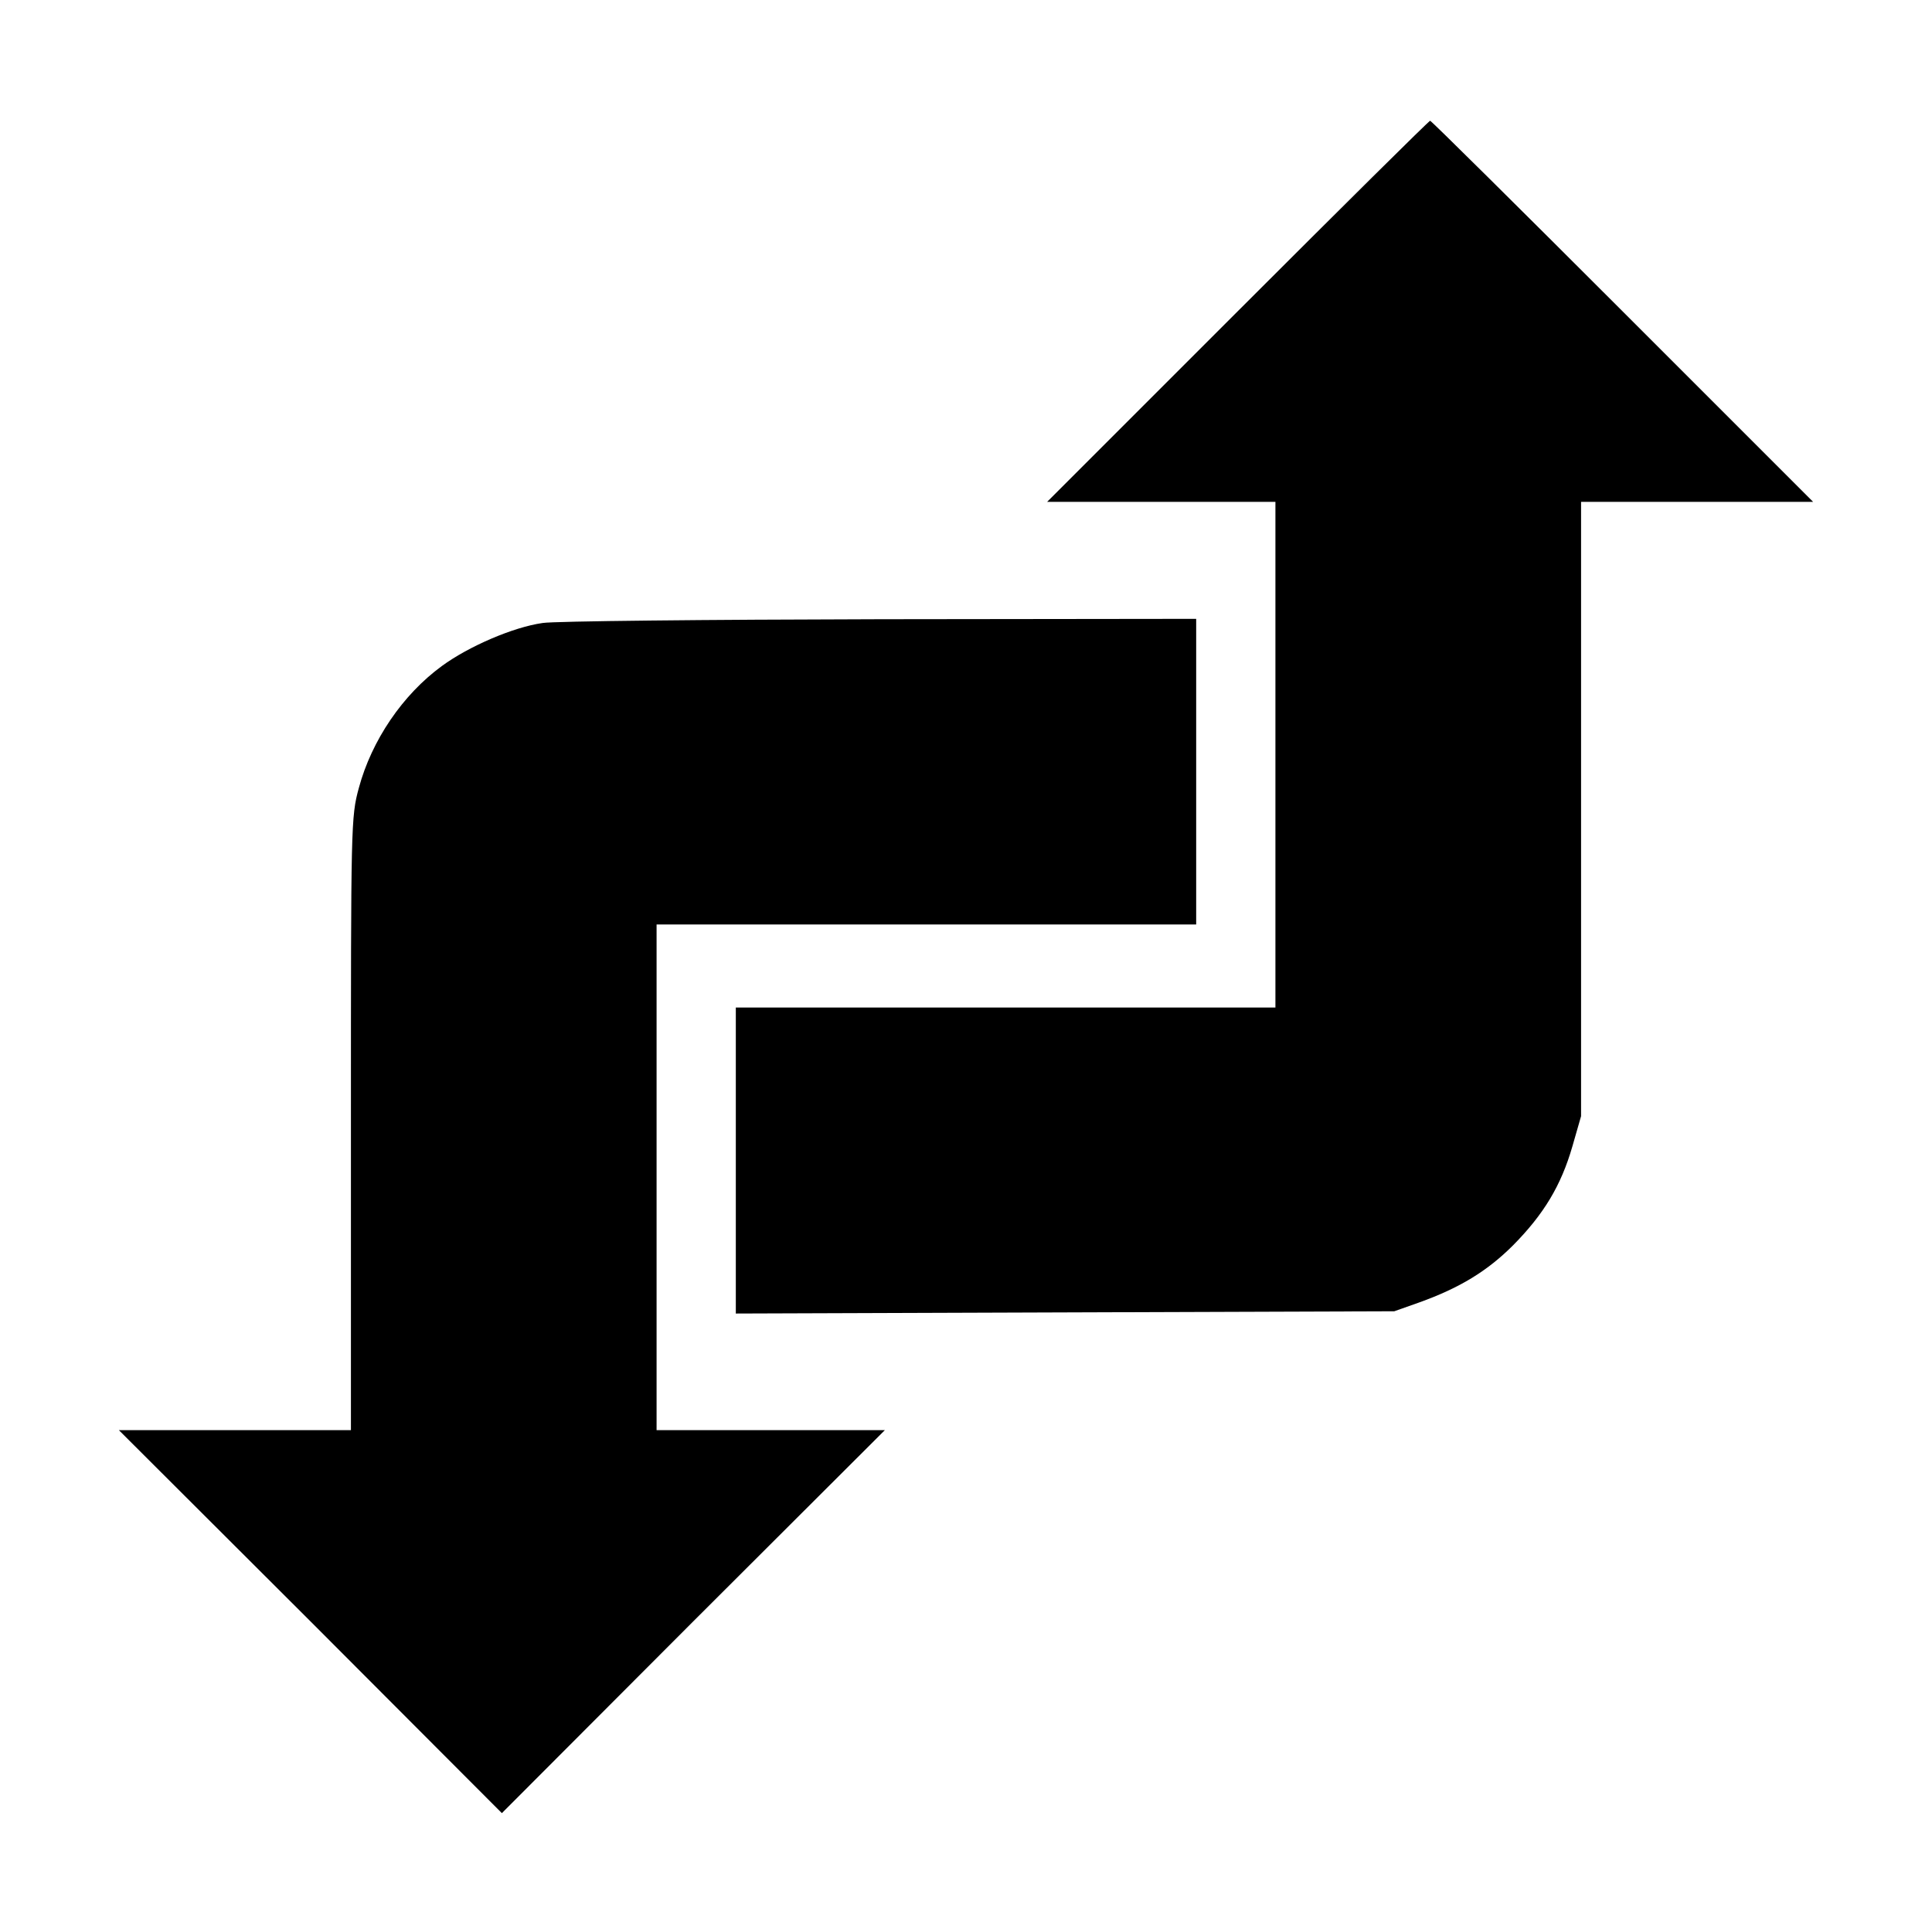
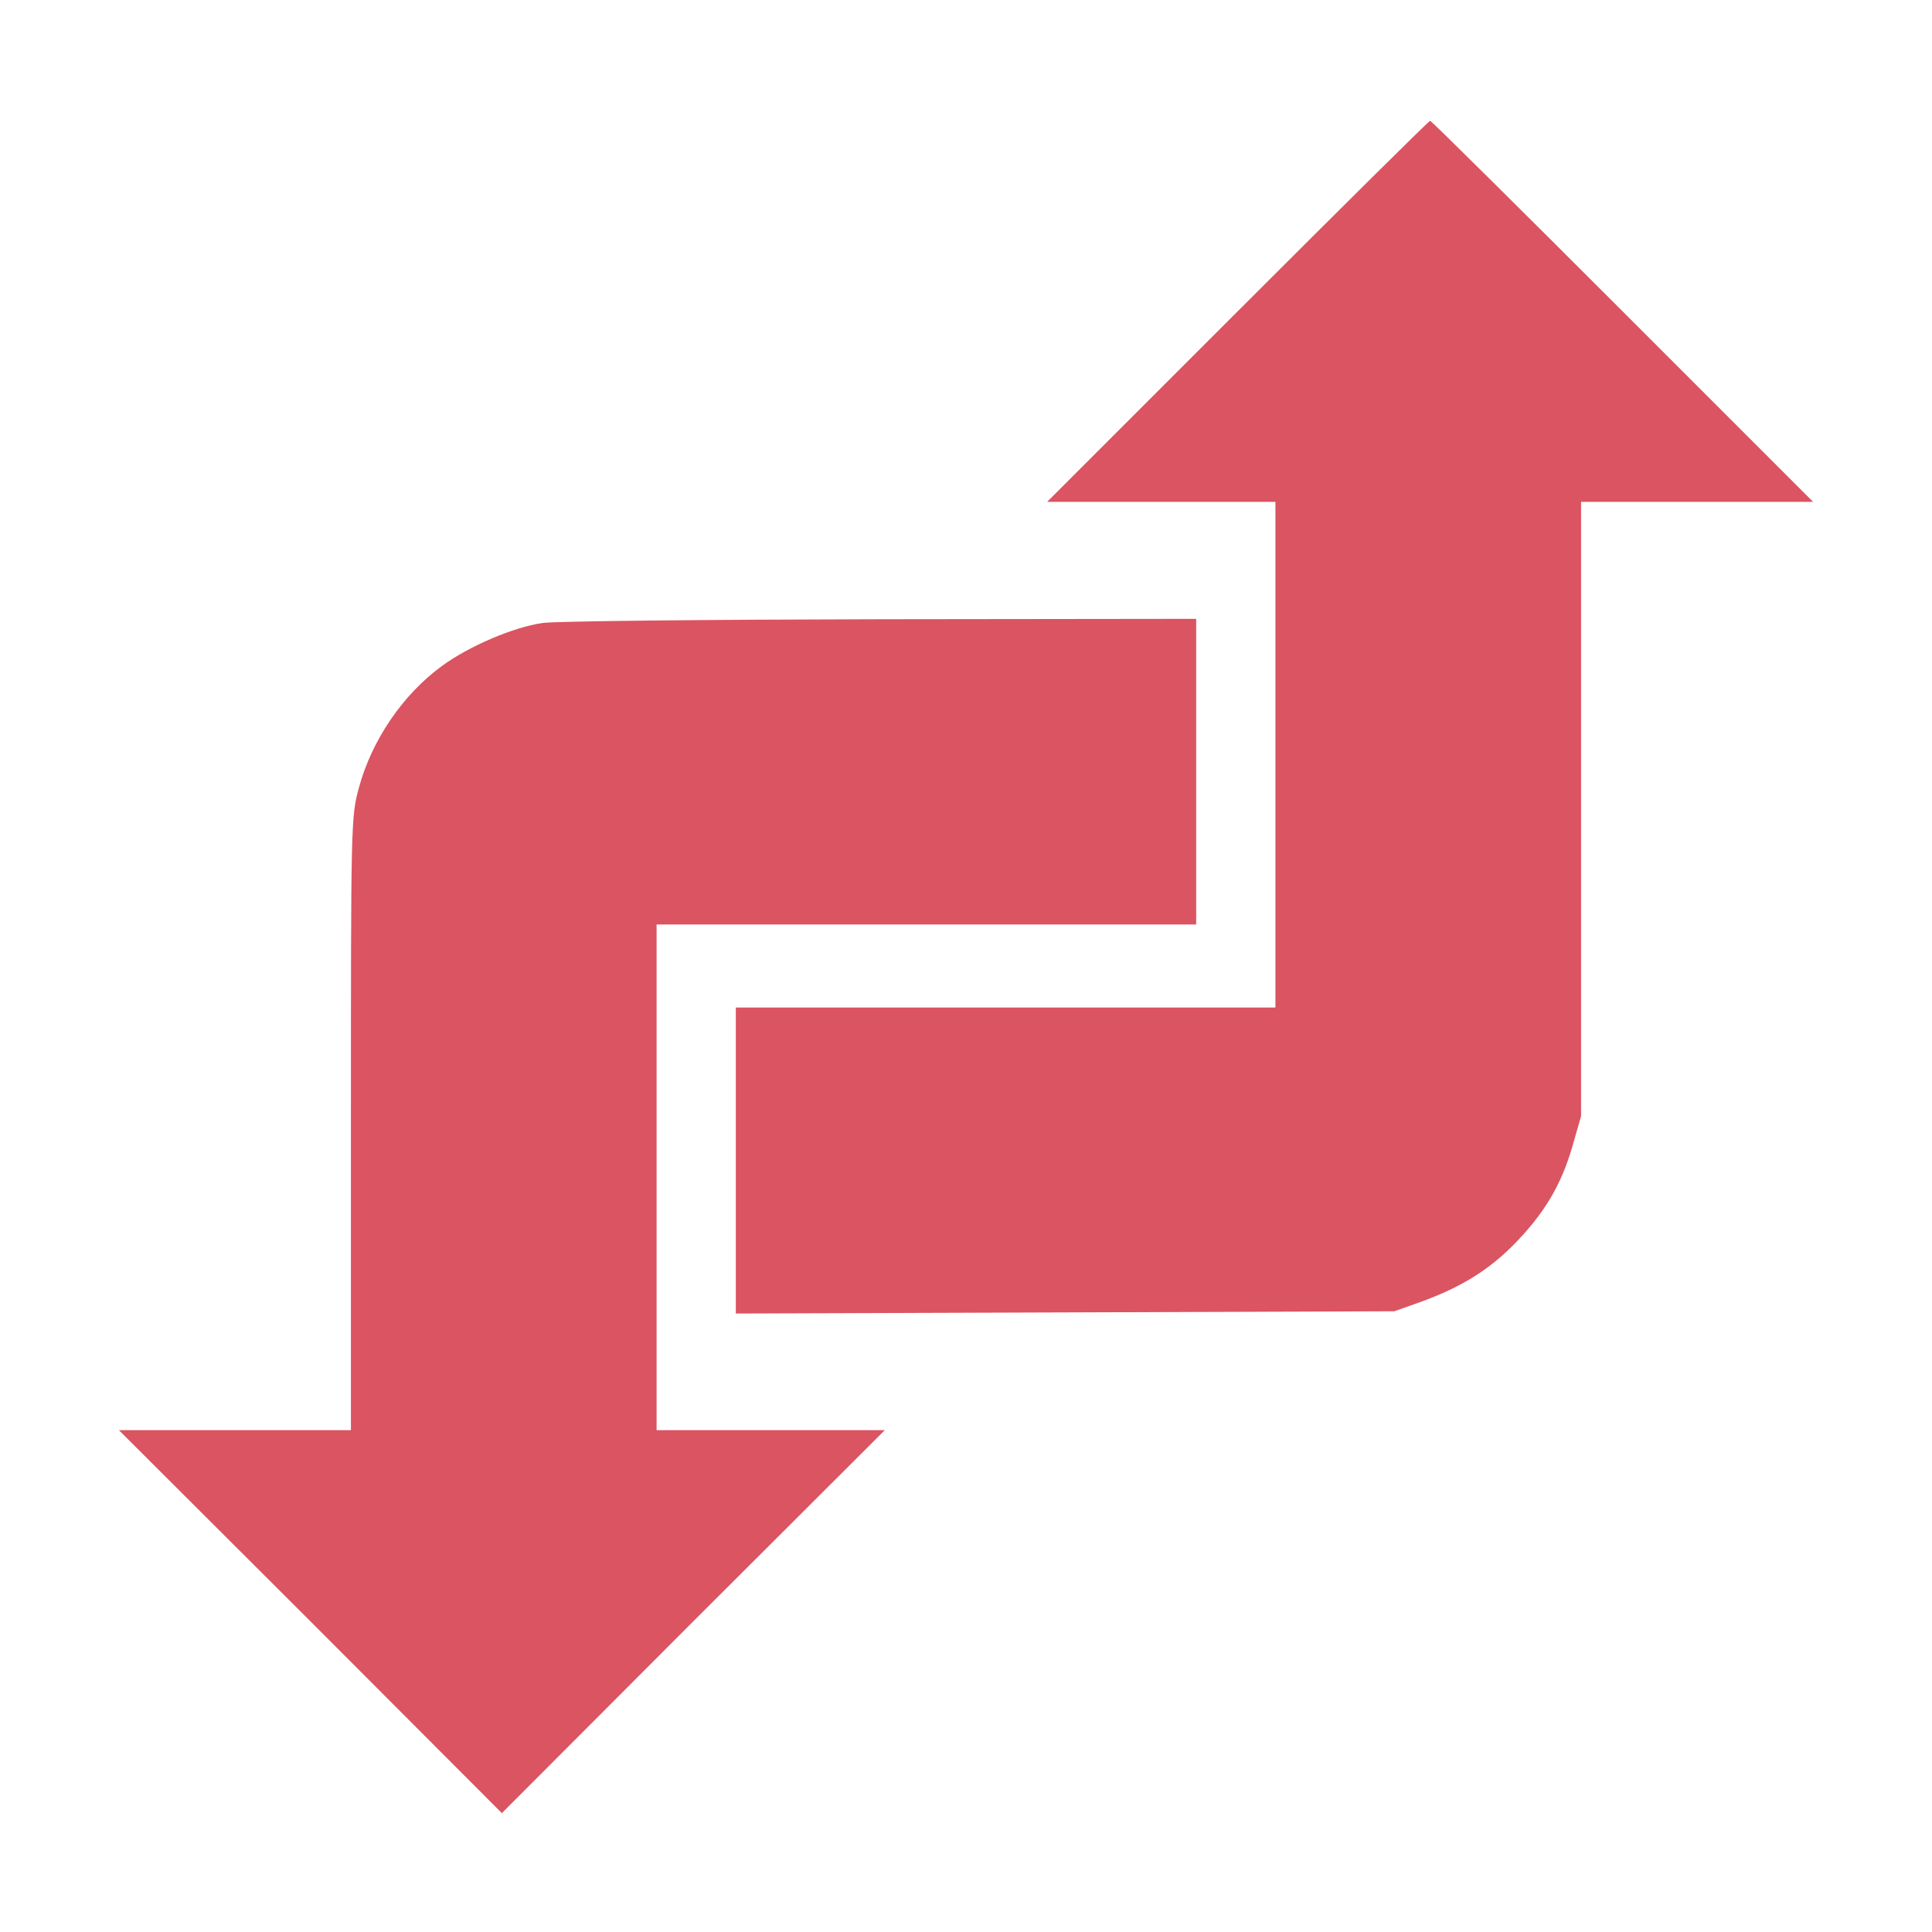
<svg xmlns="http://www.w3.org/2000/svg" version="1.0" width="512pt" height="512pt" viewBox="0 0 512 512" preserveAspectRatio="xMidYMid meet">
-   <g transform="translate(0,512) scale(0.1,-0.1)" fill="#000000" stroke="none">
+   <g transform="translate(0,512) scale(0.1,-0.1)" fill="#DB5461" stroke="none">
    <path d="M3280 4295 l-505 -505 303 0 302 0 0 -670 0 -670 -715 0 -715 0 0 -405 0 -406 873 3 872 3 65 23 c109 39 182 84 250 152 81 82 127 158 157 262 l23 80 0 814 0 814 307 0 308 0 -505 505 c-278 278 -507 505 -510 505 -3 0 -232 -227 -510 -505z" />
    <path d="M1438 3469 c-78 -11 -196 -62 -267 -114 -104 -76 -186 -197 -220 -323 -21 -77 -21 -96 -21 -890 l0 -812 -307 0 -308 0 508 -507 507 -508 507 508 508 507 -303 0 -302 0 0 670 0 670 715 0 715 0 0 405 0 405 -837 -1 c-461 -1 -864 -5 -895 -10z" />
  </g>
</svg>
